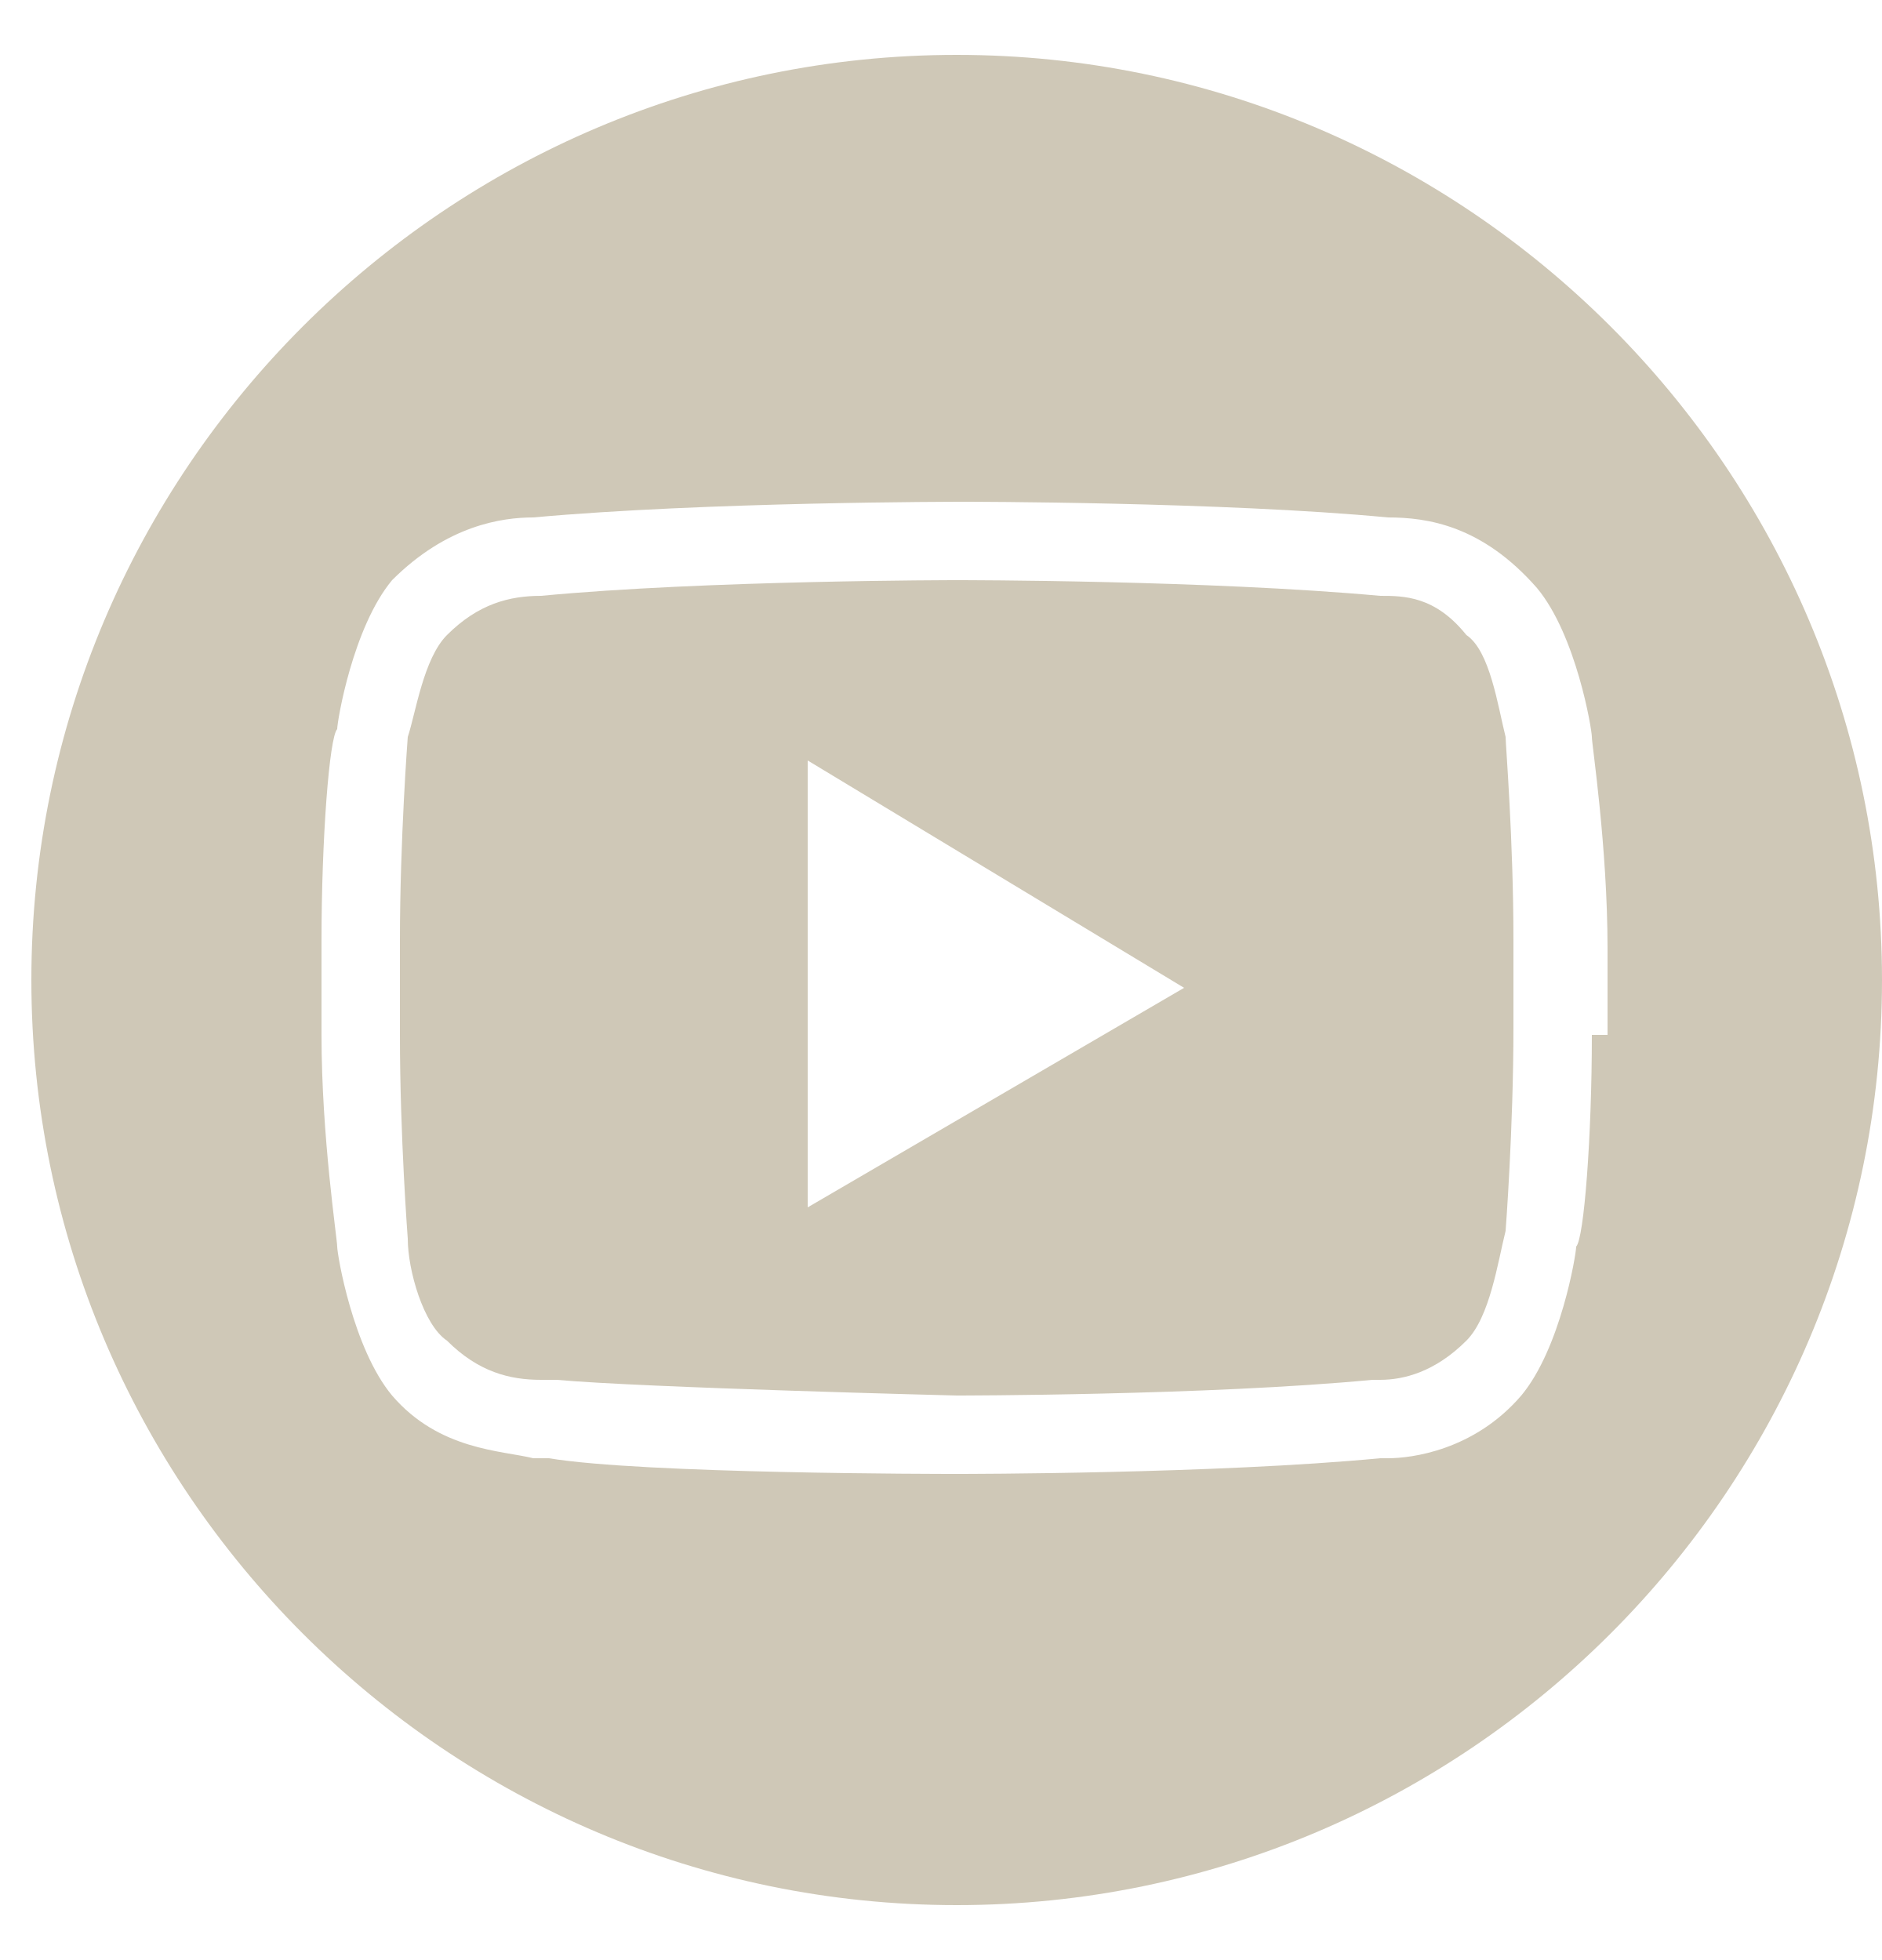
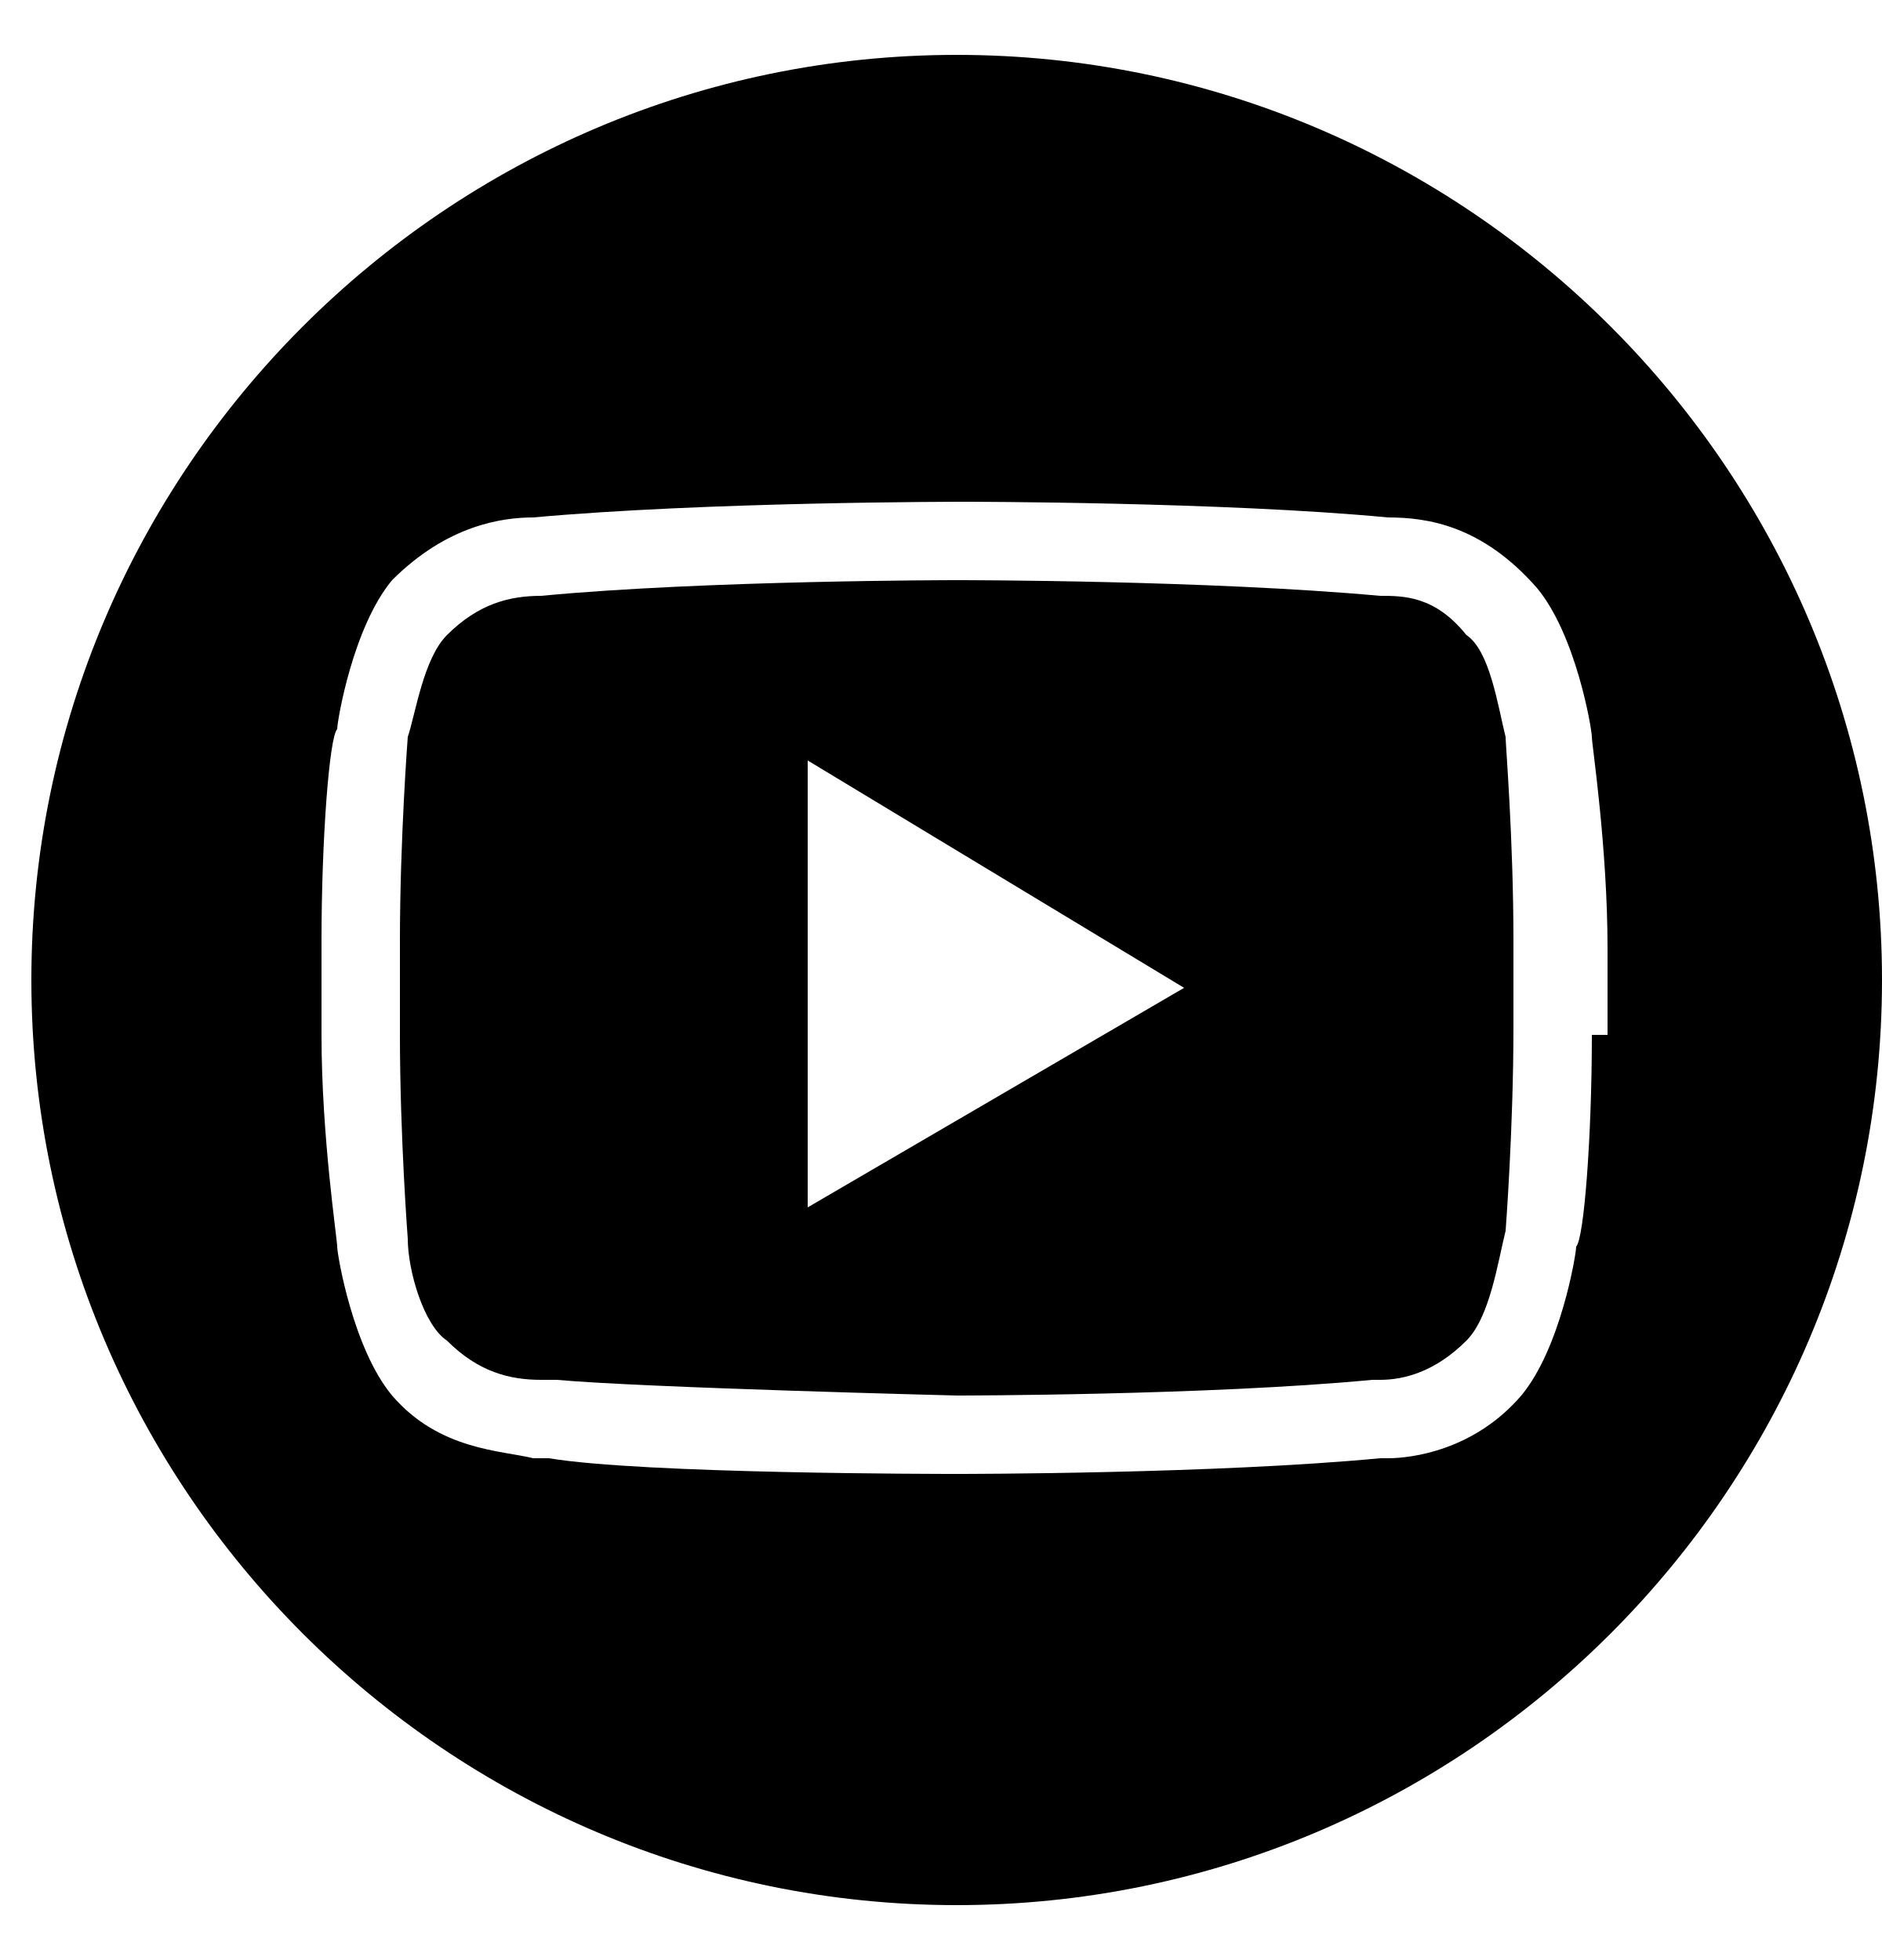
<svg xmlns="http://www.w3.org/2000/svg" width="24px" height="25px" viewBox="0 0 24 25" version="1.1">
  <g id="yt" stroke="none" stroke-width="1" fill="none" fill-rule="evenodd">
-     <g id="social" transform="translate(-41, -38)" fill="#CFC8B7">
+     <g id="social" transform="translate(-41, -38)" fill="currentColor">
      <path d="M53.2,38.7 C46.7,38.7 41.4,44 41.4,50.5 C41.4,57 46.7,62.3 53.2,62.3 C59.7,62.3 65,57 65,50.5 C65,44 59.7,38.7 53.2,38.7 Z M61.3,51.2 C61.3,52.5 61.2,53.8 61.1,53.9 C61.1,54 60.9,55.2 60.4,55.8 C59.8,56.5 59,56.6 58.7,56.6 L58.6,56.6 C56.5,56.8 53.3,56.8 53.2,56.8 C53,56.8 49.2,56.8 48,56.6 C47.9,56.6 47.8,56.6 47.8,56.6 C47.4,56.5 46.6,56.5 46,55.8 C45.5,55.2 45.3,54 45.3,53.9 C45.3,53.8 45.1,52.5 45.1,51.2 L45.1,50 C45.1,48.7 45.2,47.4 45.3,47.3 C45.3,47.2 45.5,46 46,45.4 C46.7,44.7 47.4,44.6 47.8,44.6 C50,44.4 53.2,44.4 53.3,44.4 C53.3,44.4 56.6,44.4 58.7,44.6 C59.2,44.6 59.9,44.7 60.6,45.5 C61.1,46.1 61.3,47.3 61.3,47.4 L61.3,47.4 C61.3,47.5 61.5,48.8 61.5,50.1 L61.5,51.2 L61.3,51.2 Z" id="Shape" />
      <path d="M60.2,47.4 C60.1,47 60,46.3 59.7,46.1 C59.3,45.6 58.9,45.6 58.6,45.6 C56.4,45.4 53.3,45.4 53.2,45.4 C53.2,45.4 50,45.4 47.9,45.6 C47.5,45.6 47.1,45.7 46.7,46.1 C46.4,46.4 46.3,47.1 46.2,47.4 C46.2,47.4 46.1,48.7 46.1,50 L46.1,51.2 C46.1,52.5 46.2,53.8 46.2,53.8 C46.2,54.2 46.4,54.9 46.7,55.1 C47.1,55.5 47.5,55.6 47.9,55.6 C48,55.6 48.1,55.6 48.1,55.6 C49.2,55.7 53.2,55.8 53.2,55.8 C53.2,55.8 56.4,55.8 58.5,55.6 L58.6,55.6 C58.9,55.6 59.3,55.5 59.7,55.1 C60,54.8 60.1,54.1 60.2,53.7 C60.2,53.7 60.3,52.4 60.3,51.1 L60.3,50 C60.3,48.7 60.2,47.5 60.2,47.4 Z M51.3,53.4 L51.3,47.7 L56.1,50.6 L51.3,53.4 Z" id="Shape" />
    </g>
  </g>
</svg>
